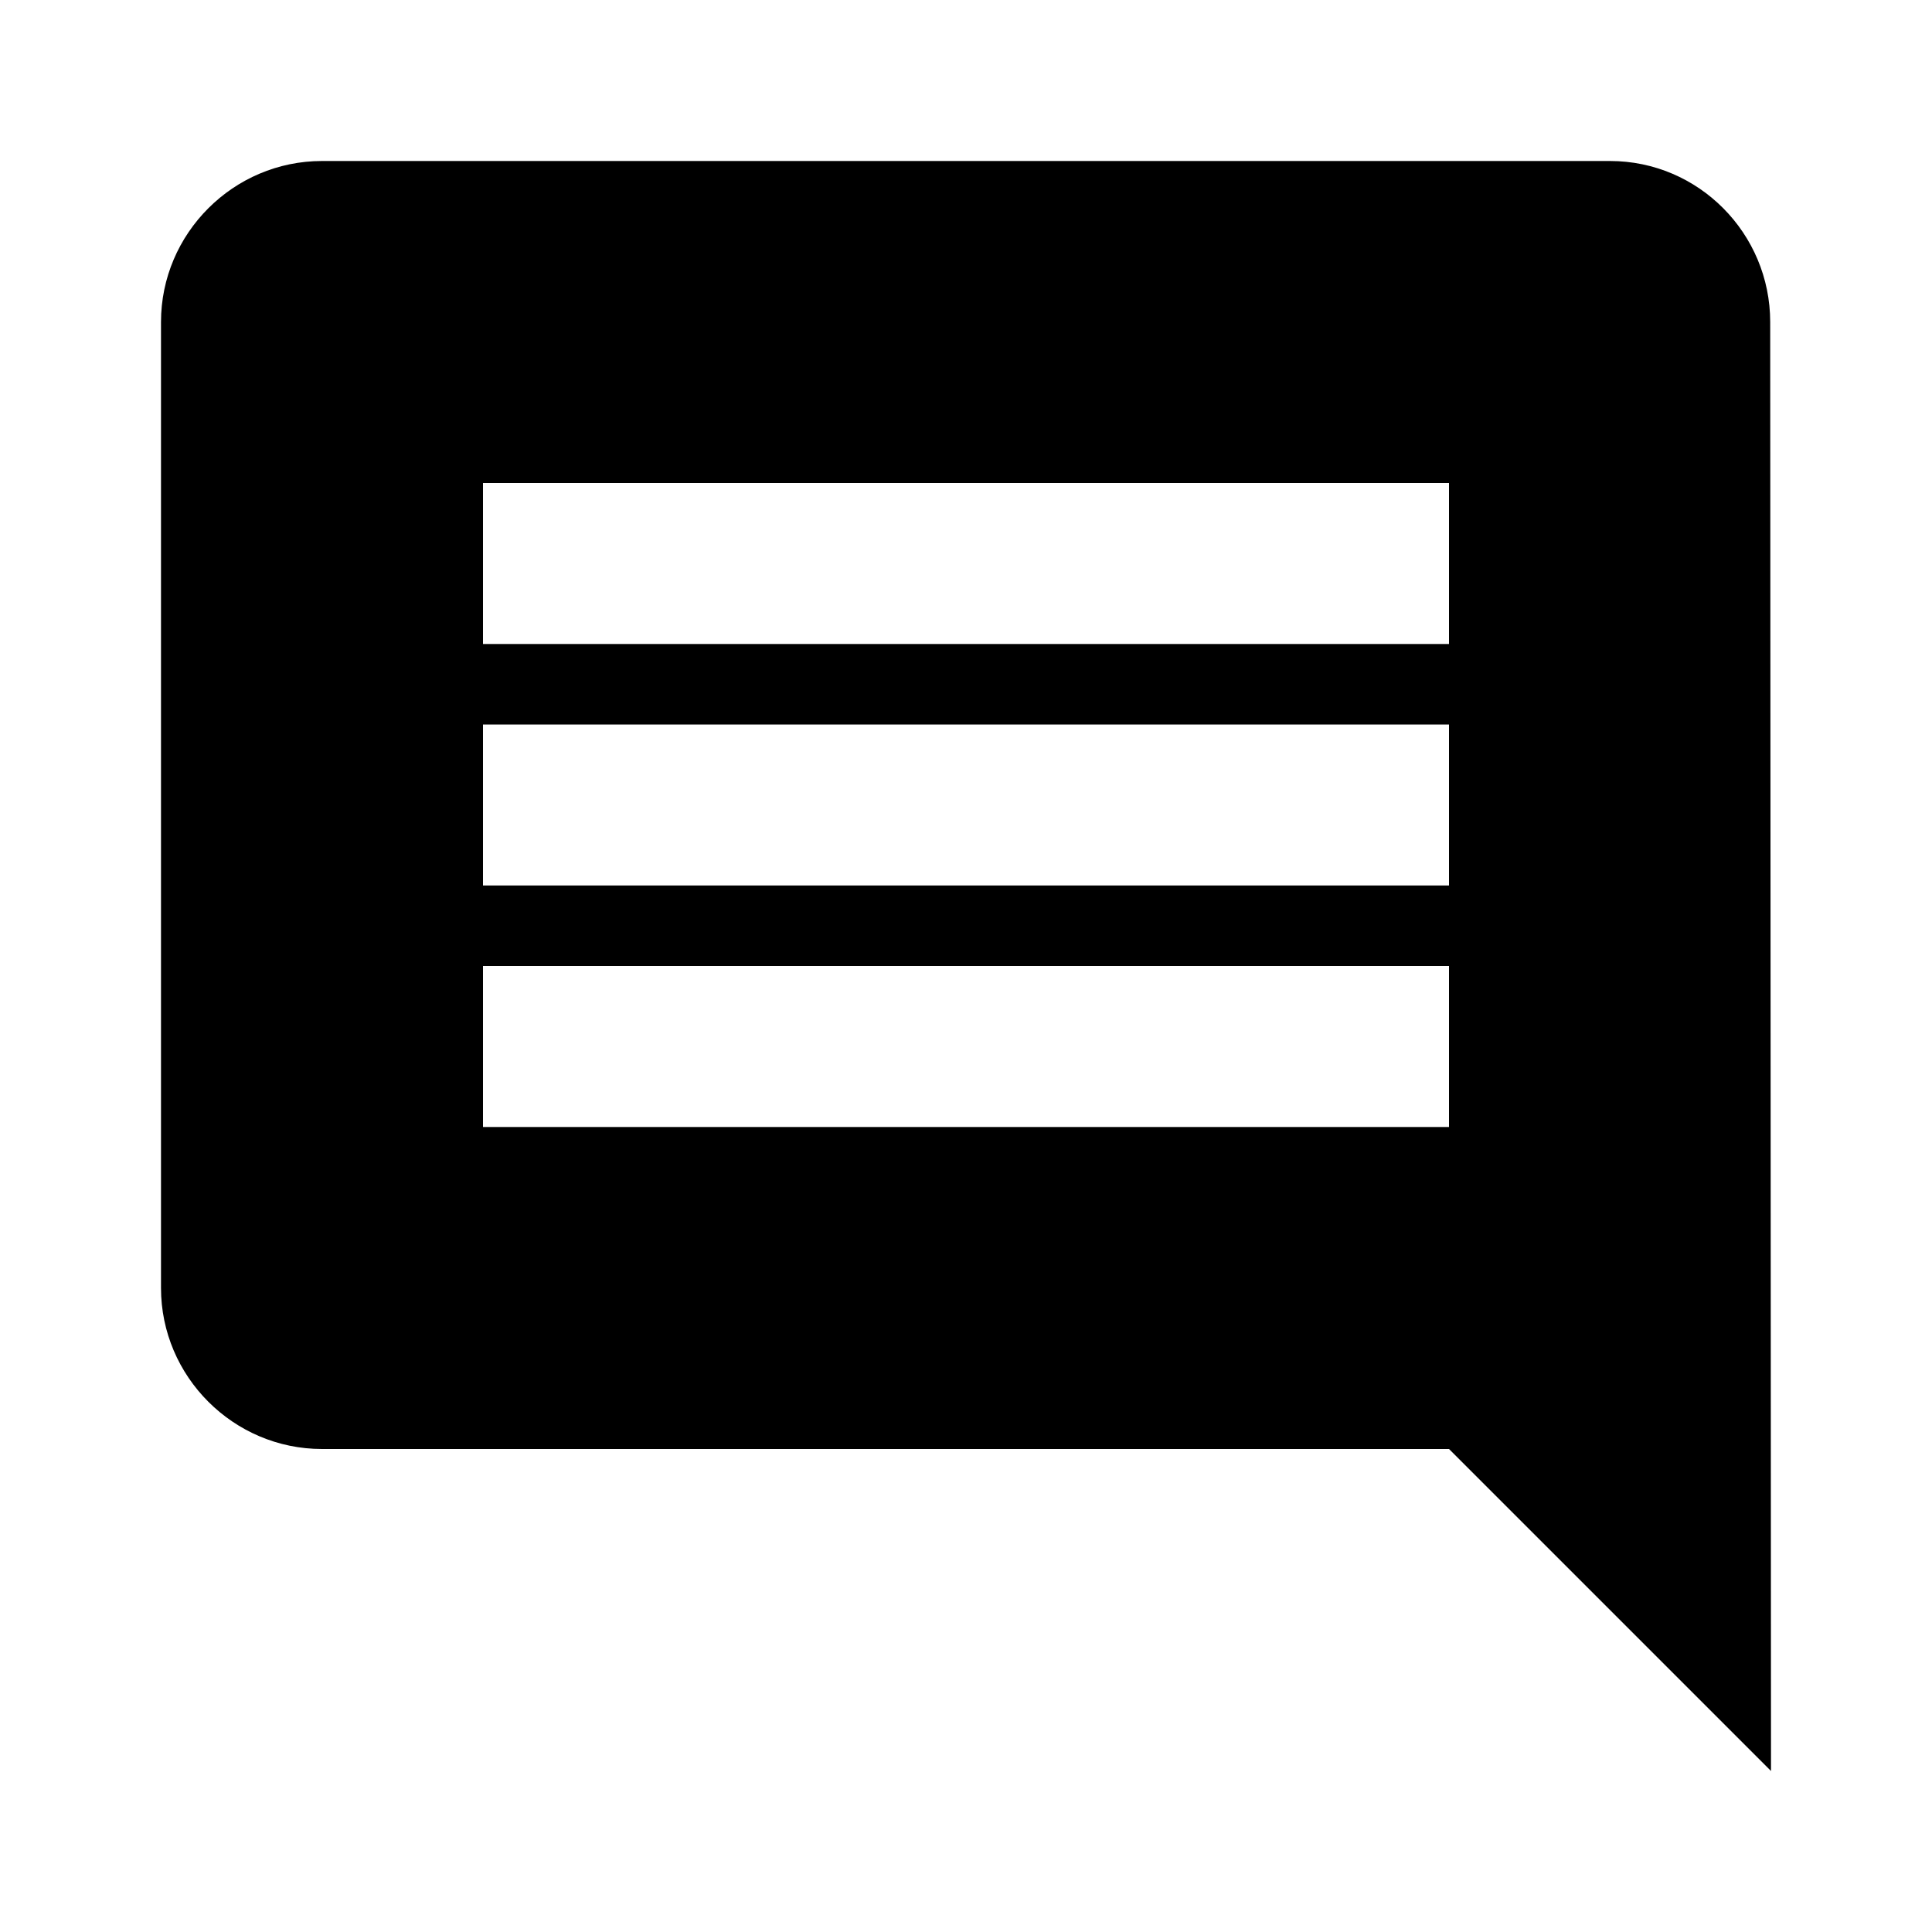
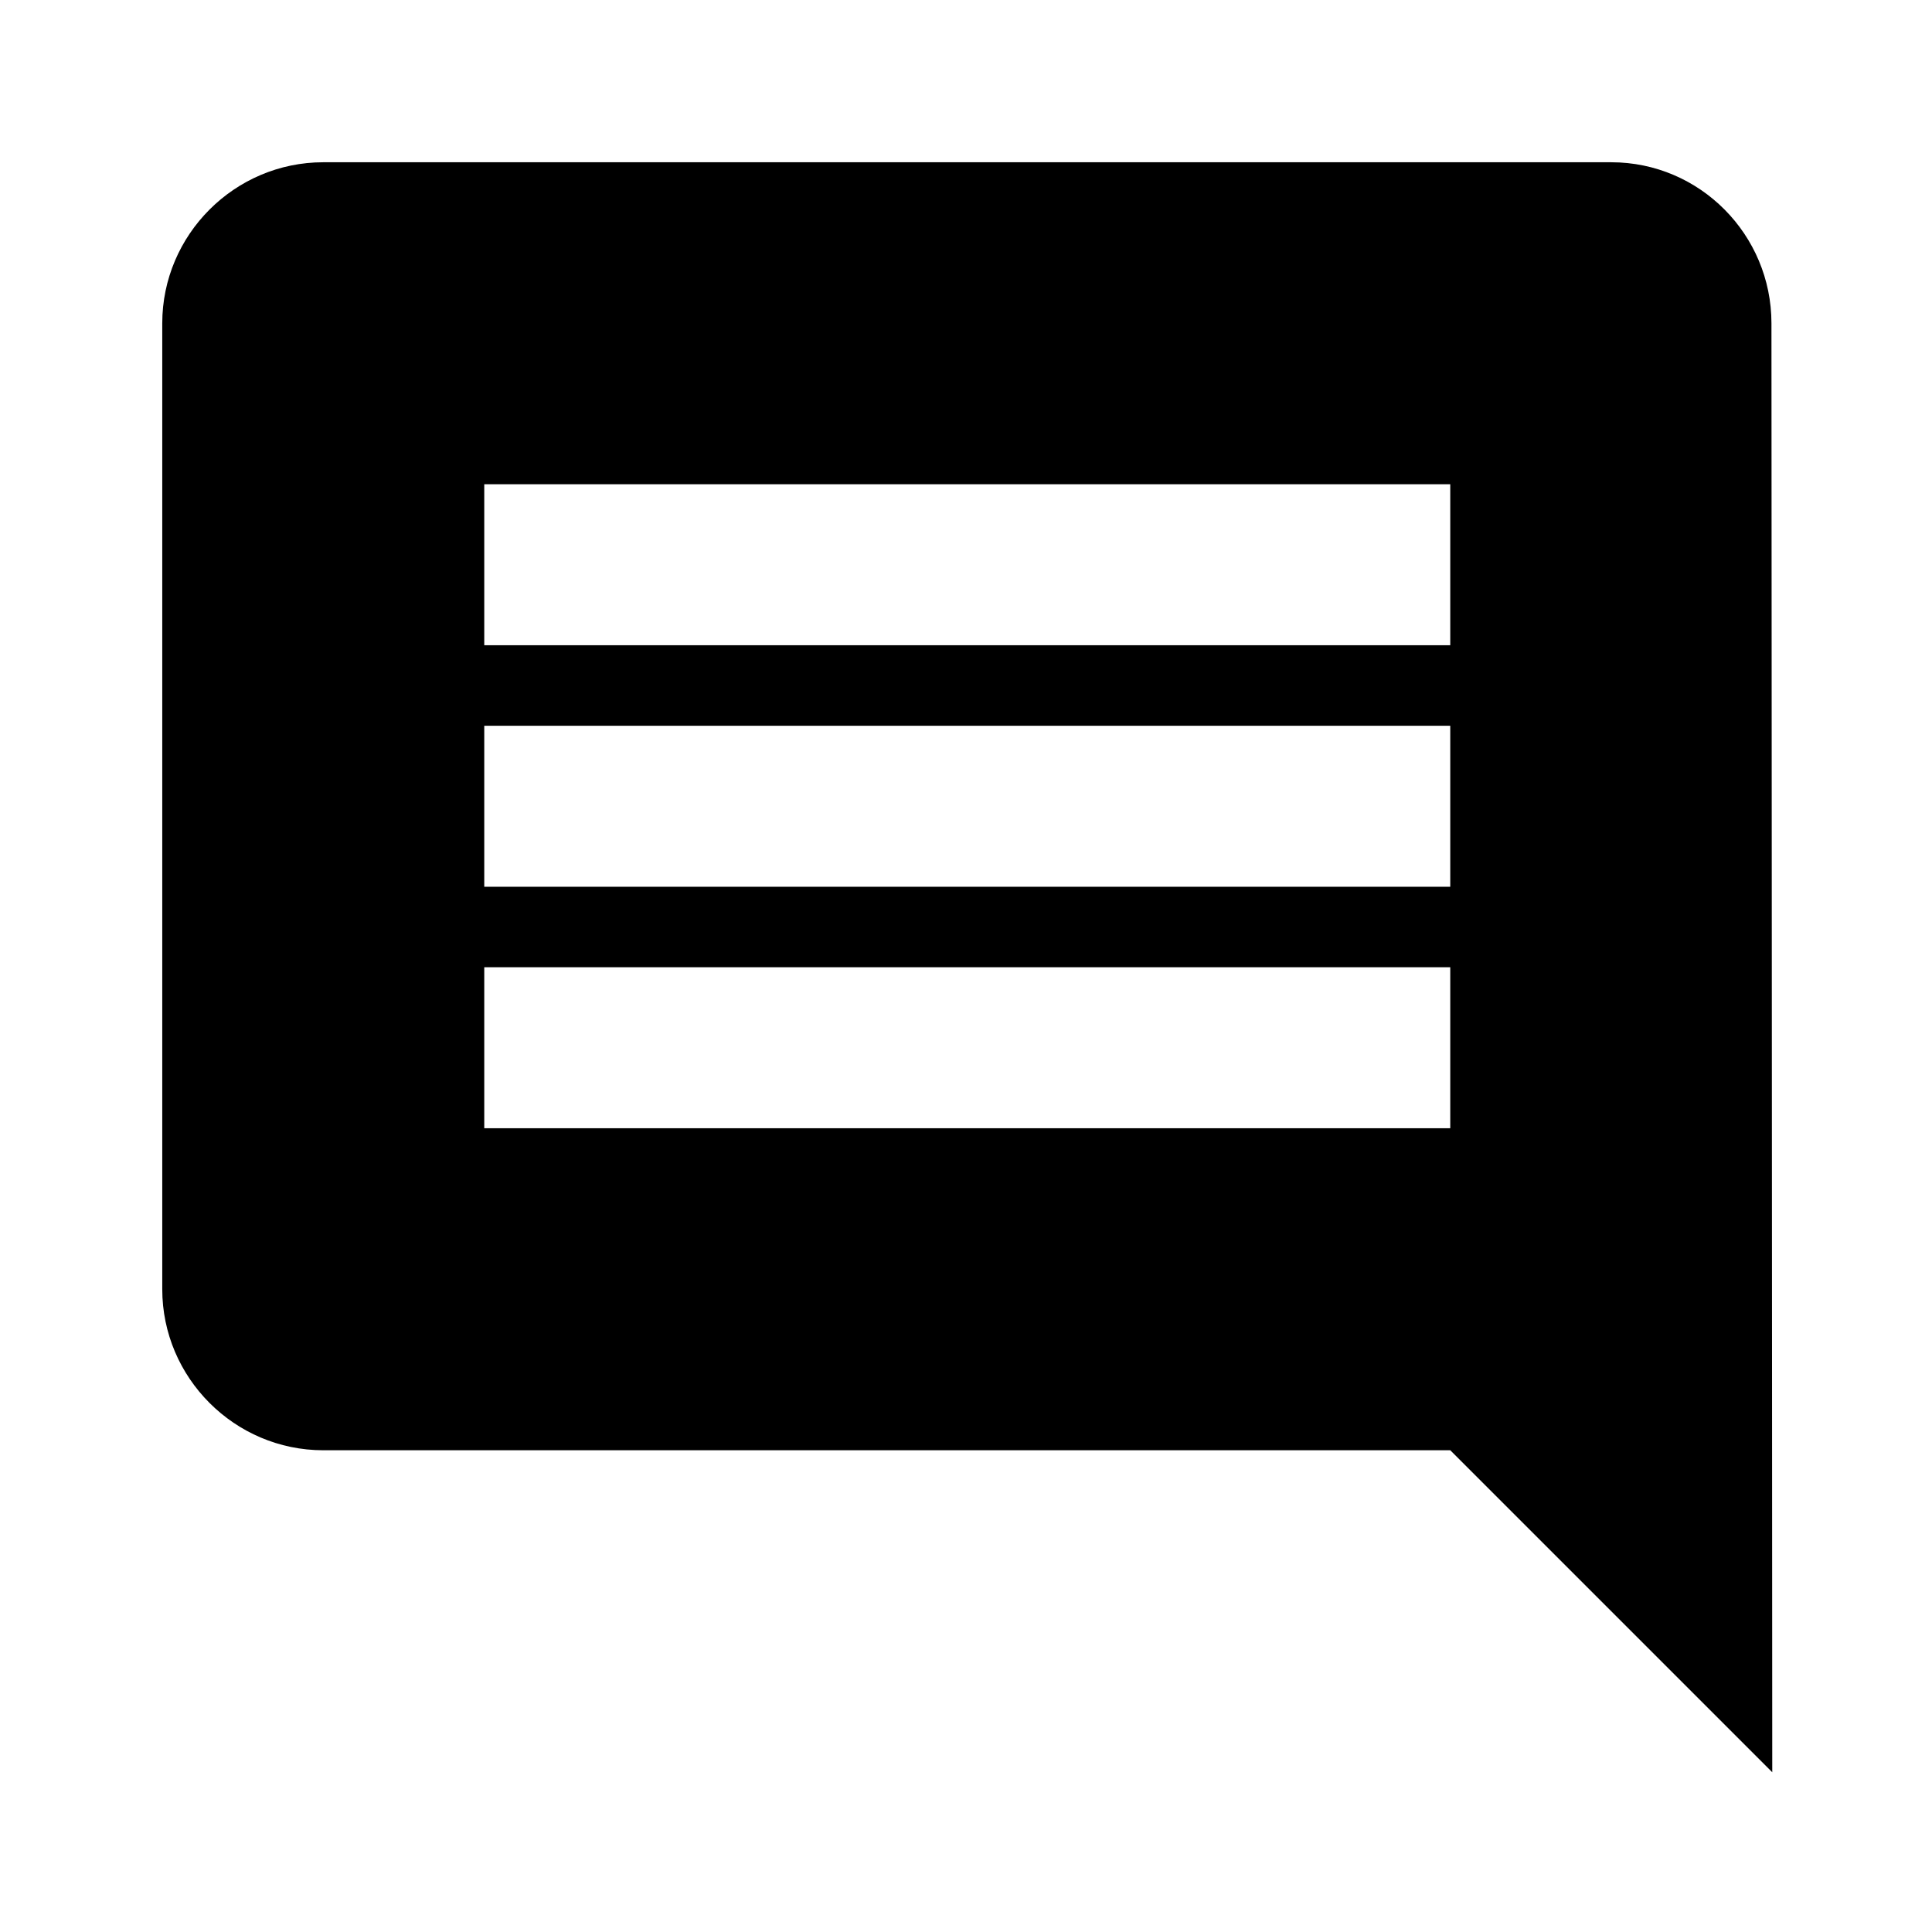
- <svg xmlns="http://www.w3.org/2000/svg" fill="#000000" height="24" viewBox="0 0 24 24" width="24">
-   <path d="M21.99 4c0-1.1-.89-2-1.99-2H4c-1.1 0-2 .9-2 2v12c0 1.1.9 2 2 2h14l4 4-.01-18zM18 14H6v-2h12v2zm0-3H6V9h12v2zm0-3H6V6h12v2z" />
-   <path d="M0 0h24v24H0z" fill="none" />
+ <svg xmlns="http://www.w3.org/2000/svg" width="512" height="512" viewBox="0 0 512 512" fill="none">
+   <path d="M469.453 85.667C469.453 62.2 450.467 43 427 43H85.667C62.2 43 43 62.2 43 85.667V341.667C43 365.133 62.2 384.333 85.667 384.333H384.333L469.667 469.667L469.453 85.667ZM384.333 299H128.333V256.333H384.333V299ZM384.333 235H128.333V192.333H384.333V235ZM384.333 171H128.333V128.333H384.333V171Z" fill="black" />
</svg>
